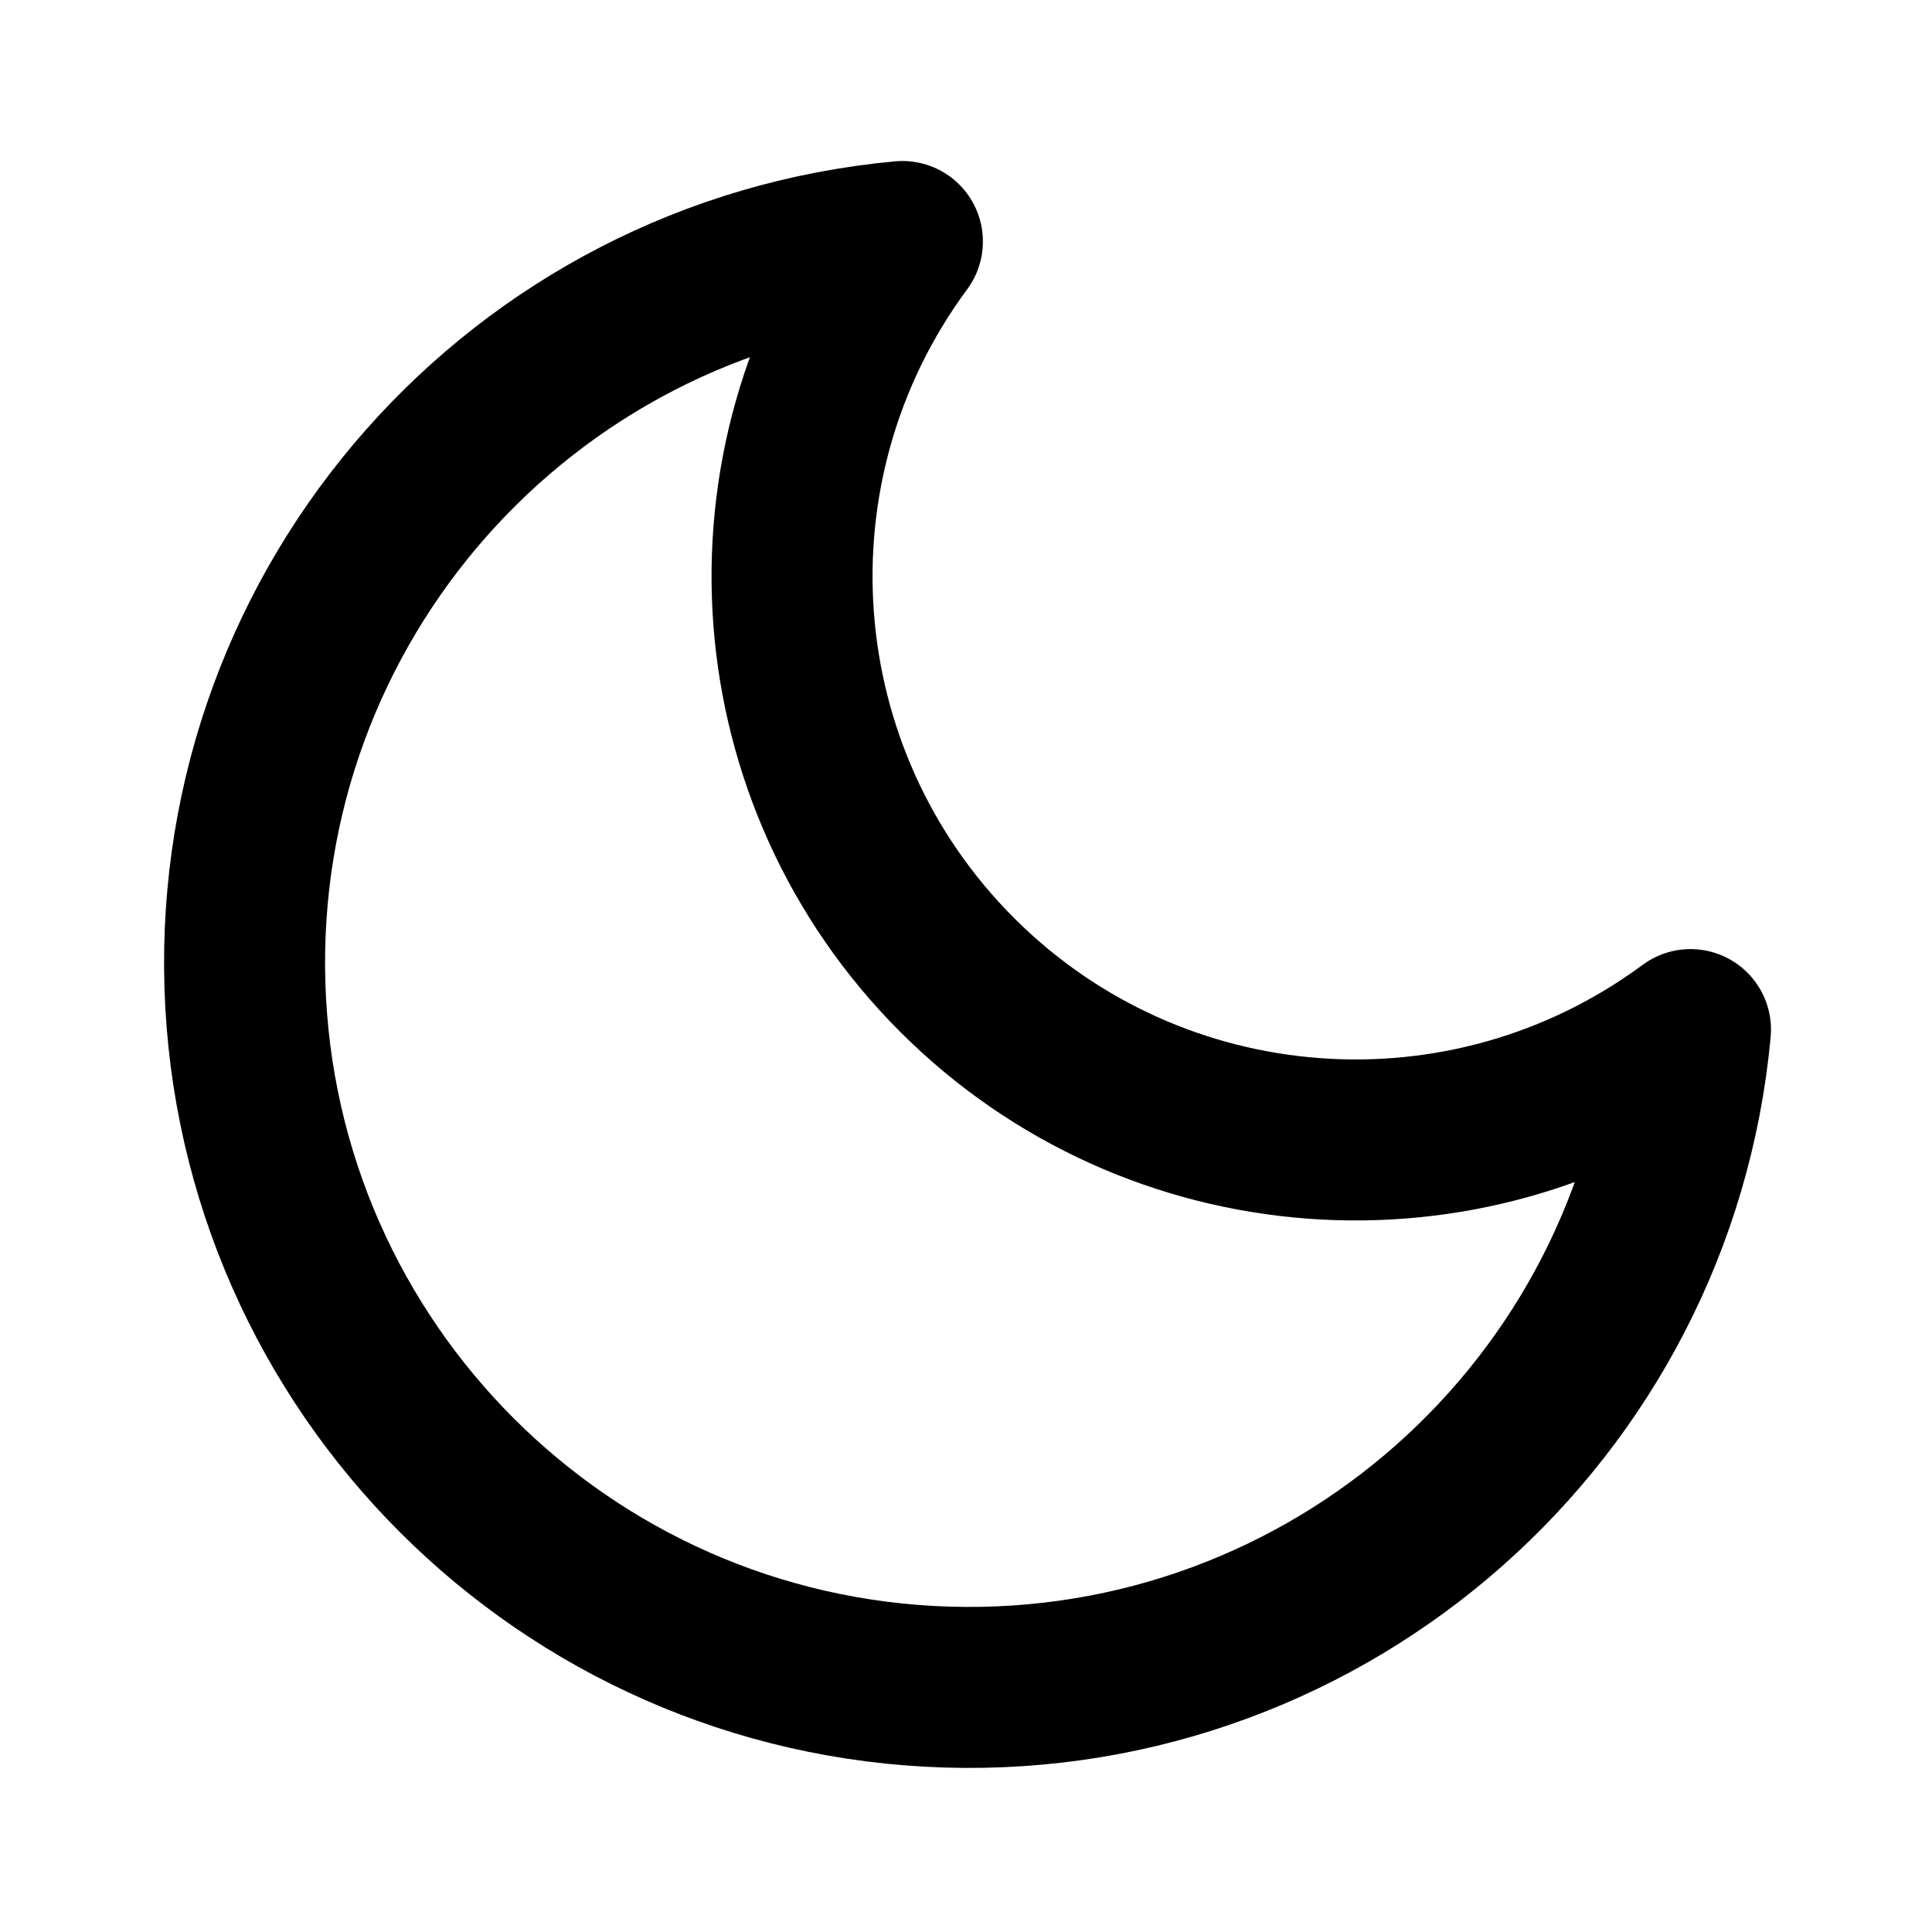
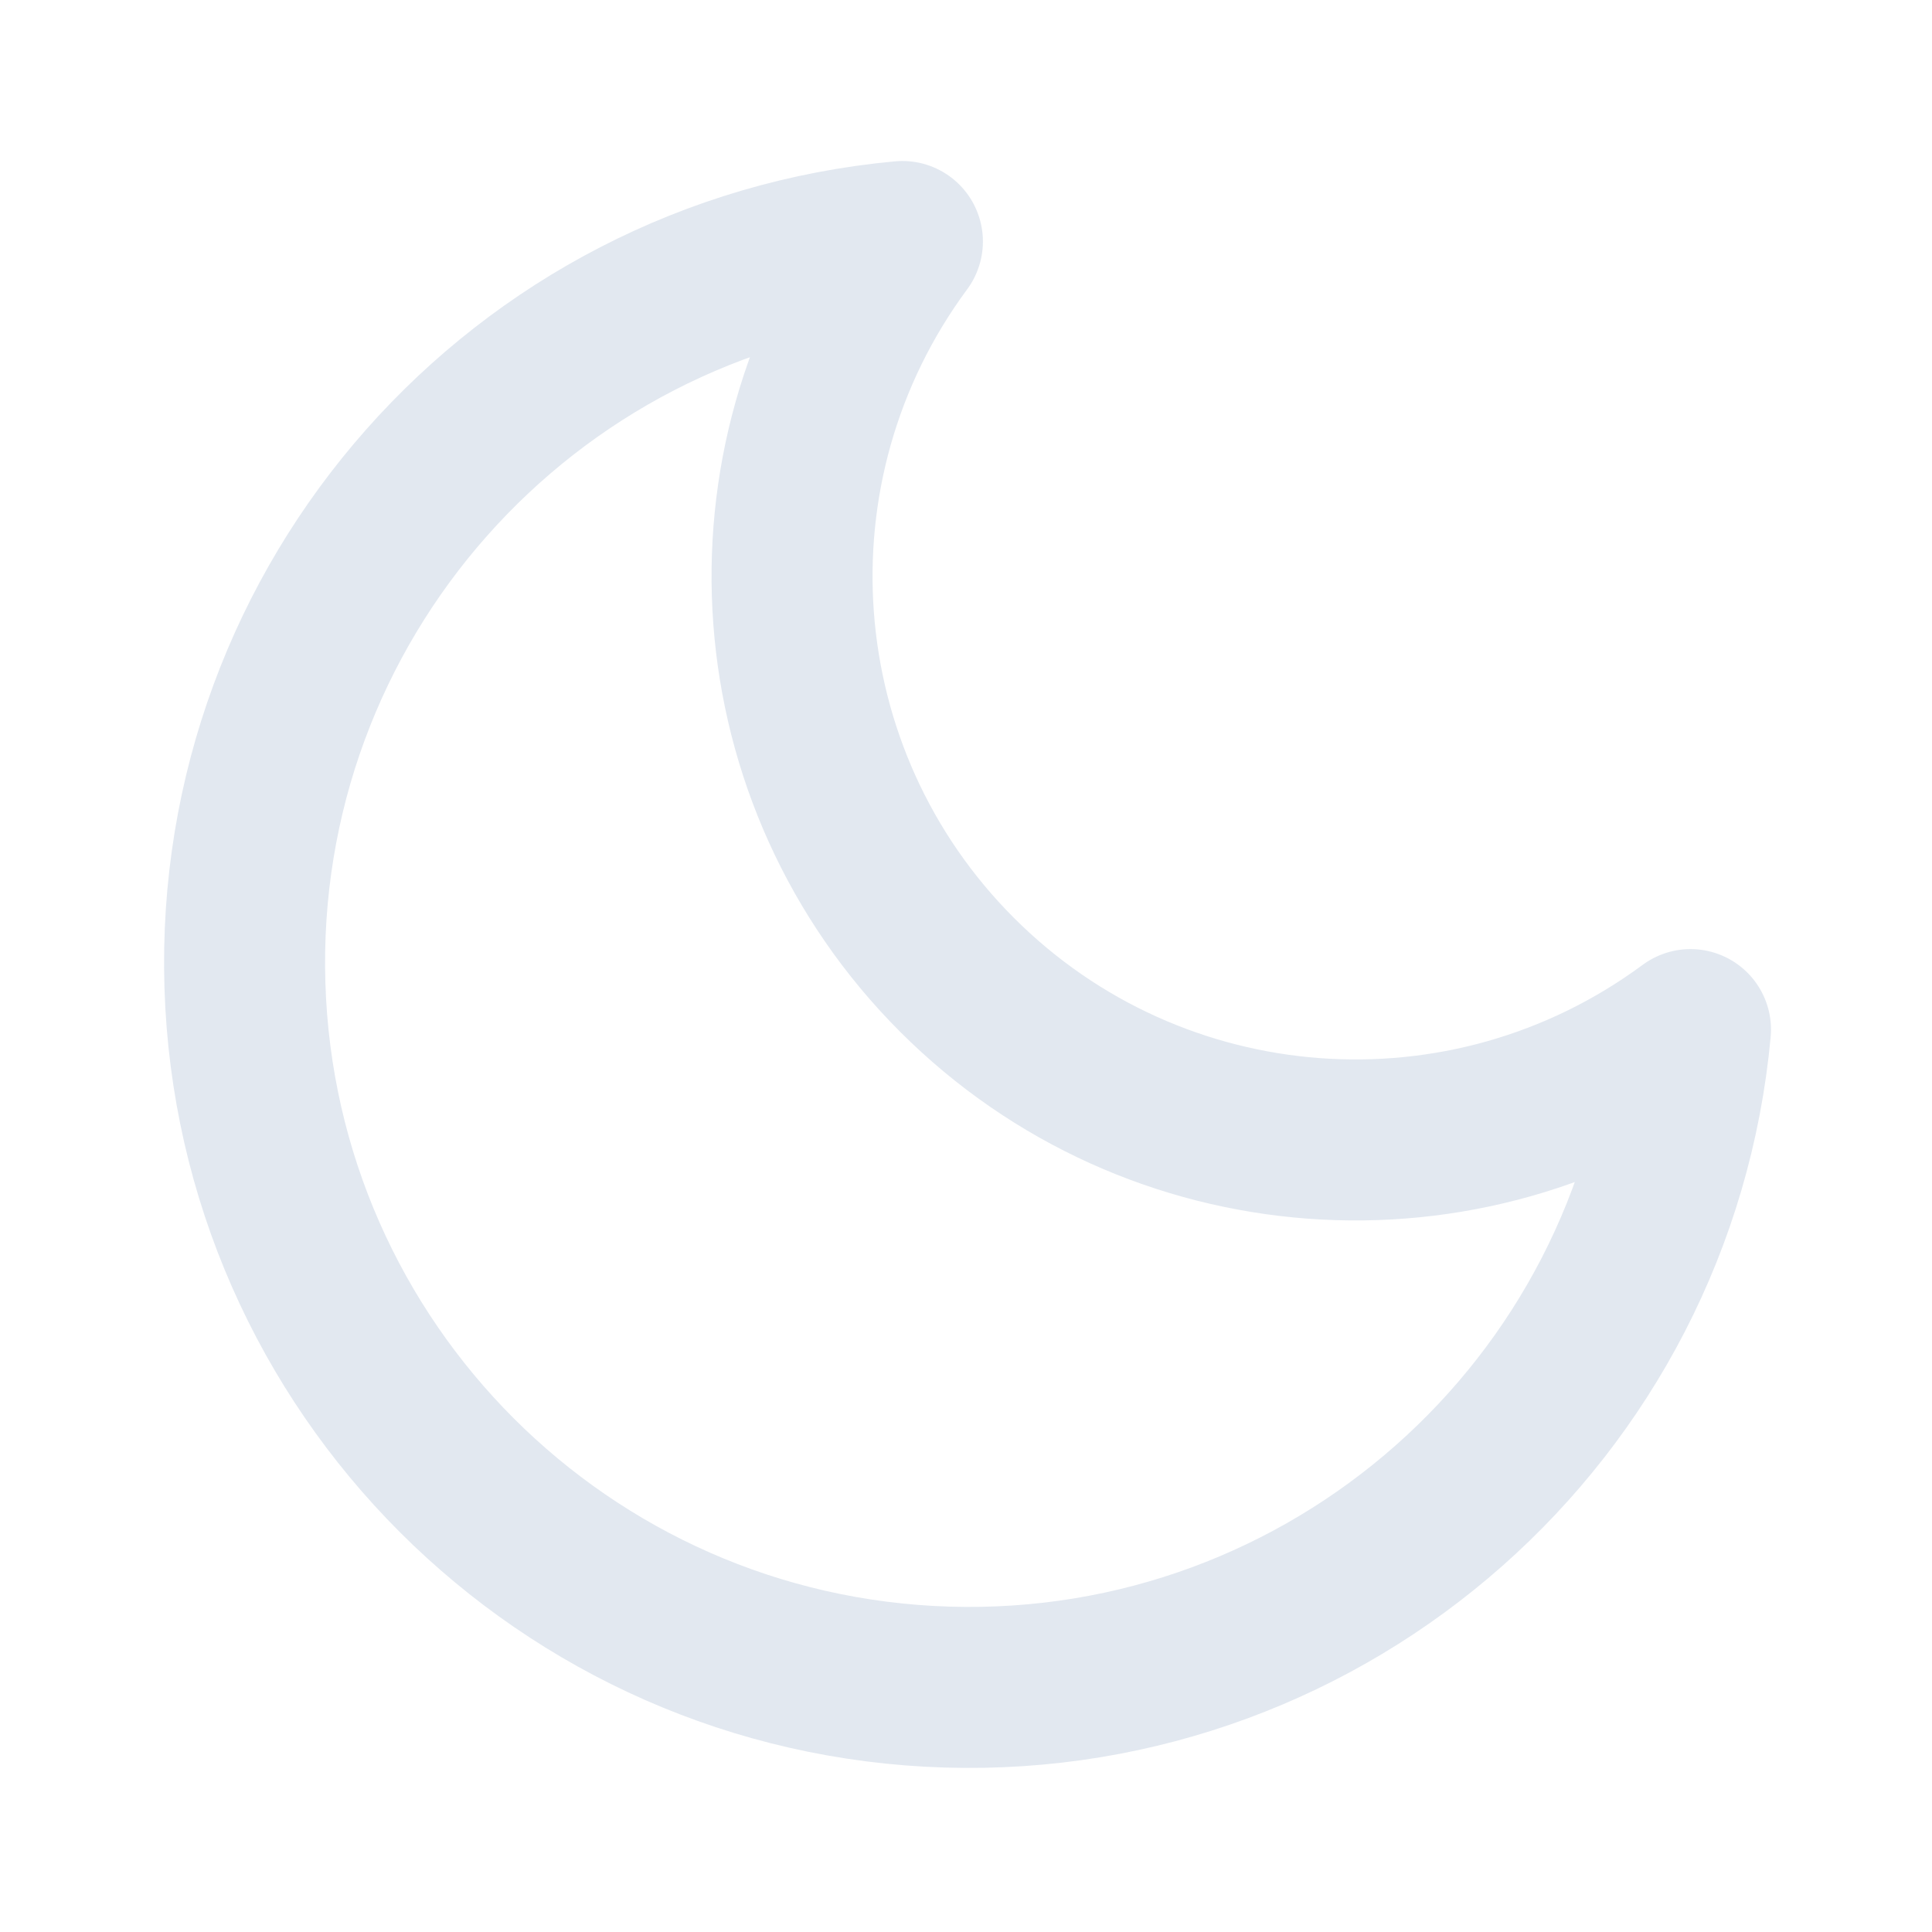
- <svg xmlns="http://www.w3.org/2000/svg" viewBox="0 0 24 24" fill="none" stroke="currentColor" stroke-width="2" stroke-linecap="round" stroke-linejoin="round">
+ <svg xmlns="http://www.w3.org/2000/svg" viewBox="0 0 24 24" fill="none" stroke="#e2e8f0" stroke-width="2" stroke-linecap="round" stroke-linejoin="round">
  <path d="M21 12.79A9 9 0 1 1 11.21 3 7 7 0 0 0 21 12.79z" />
</svg>
